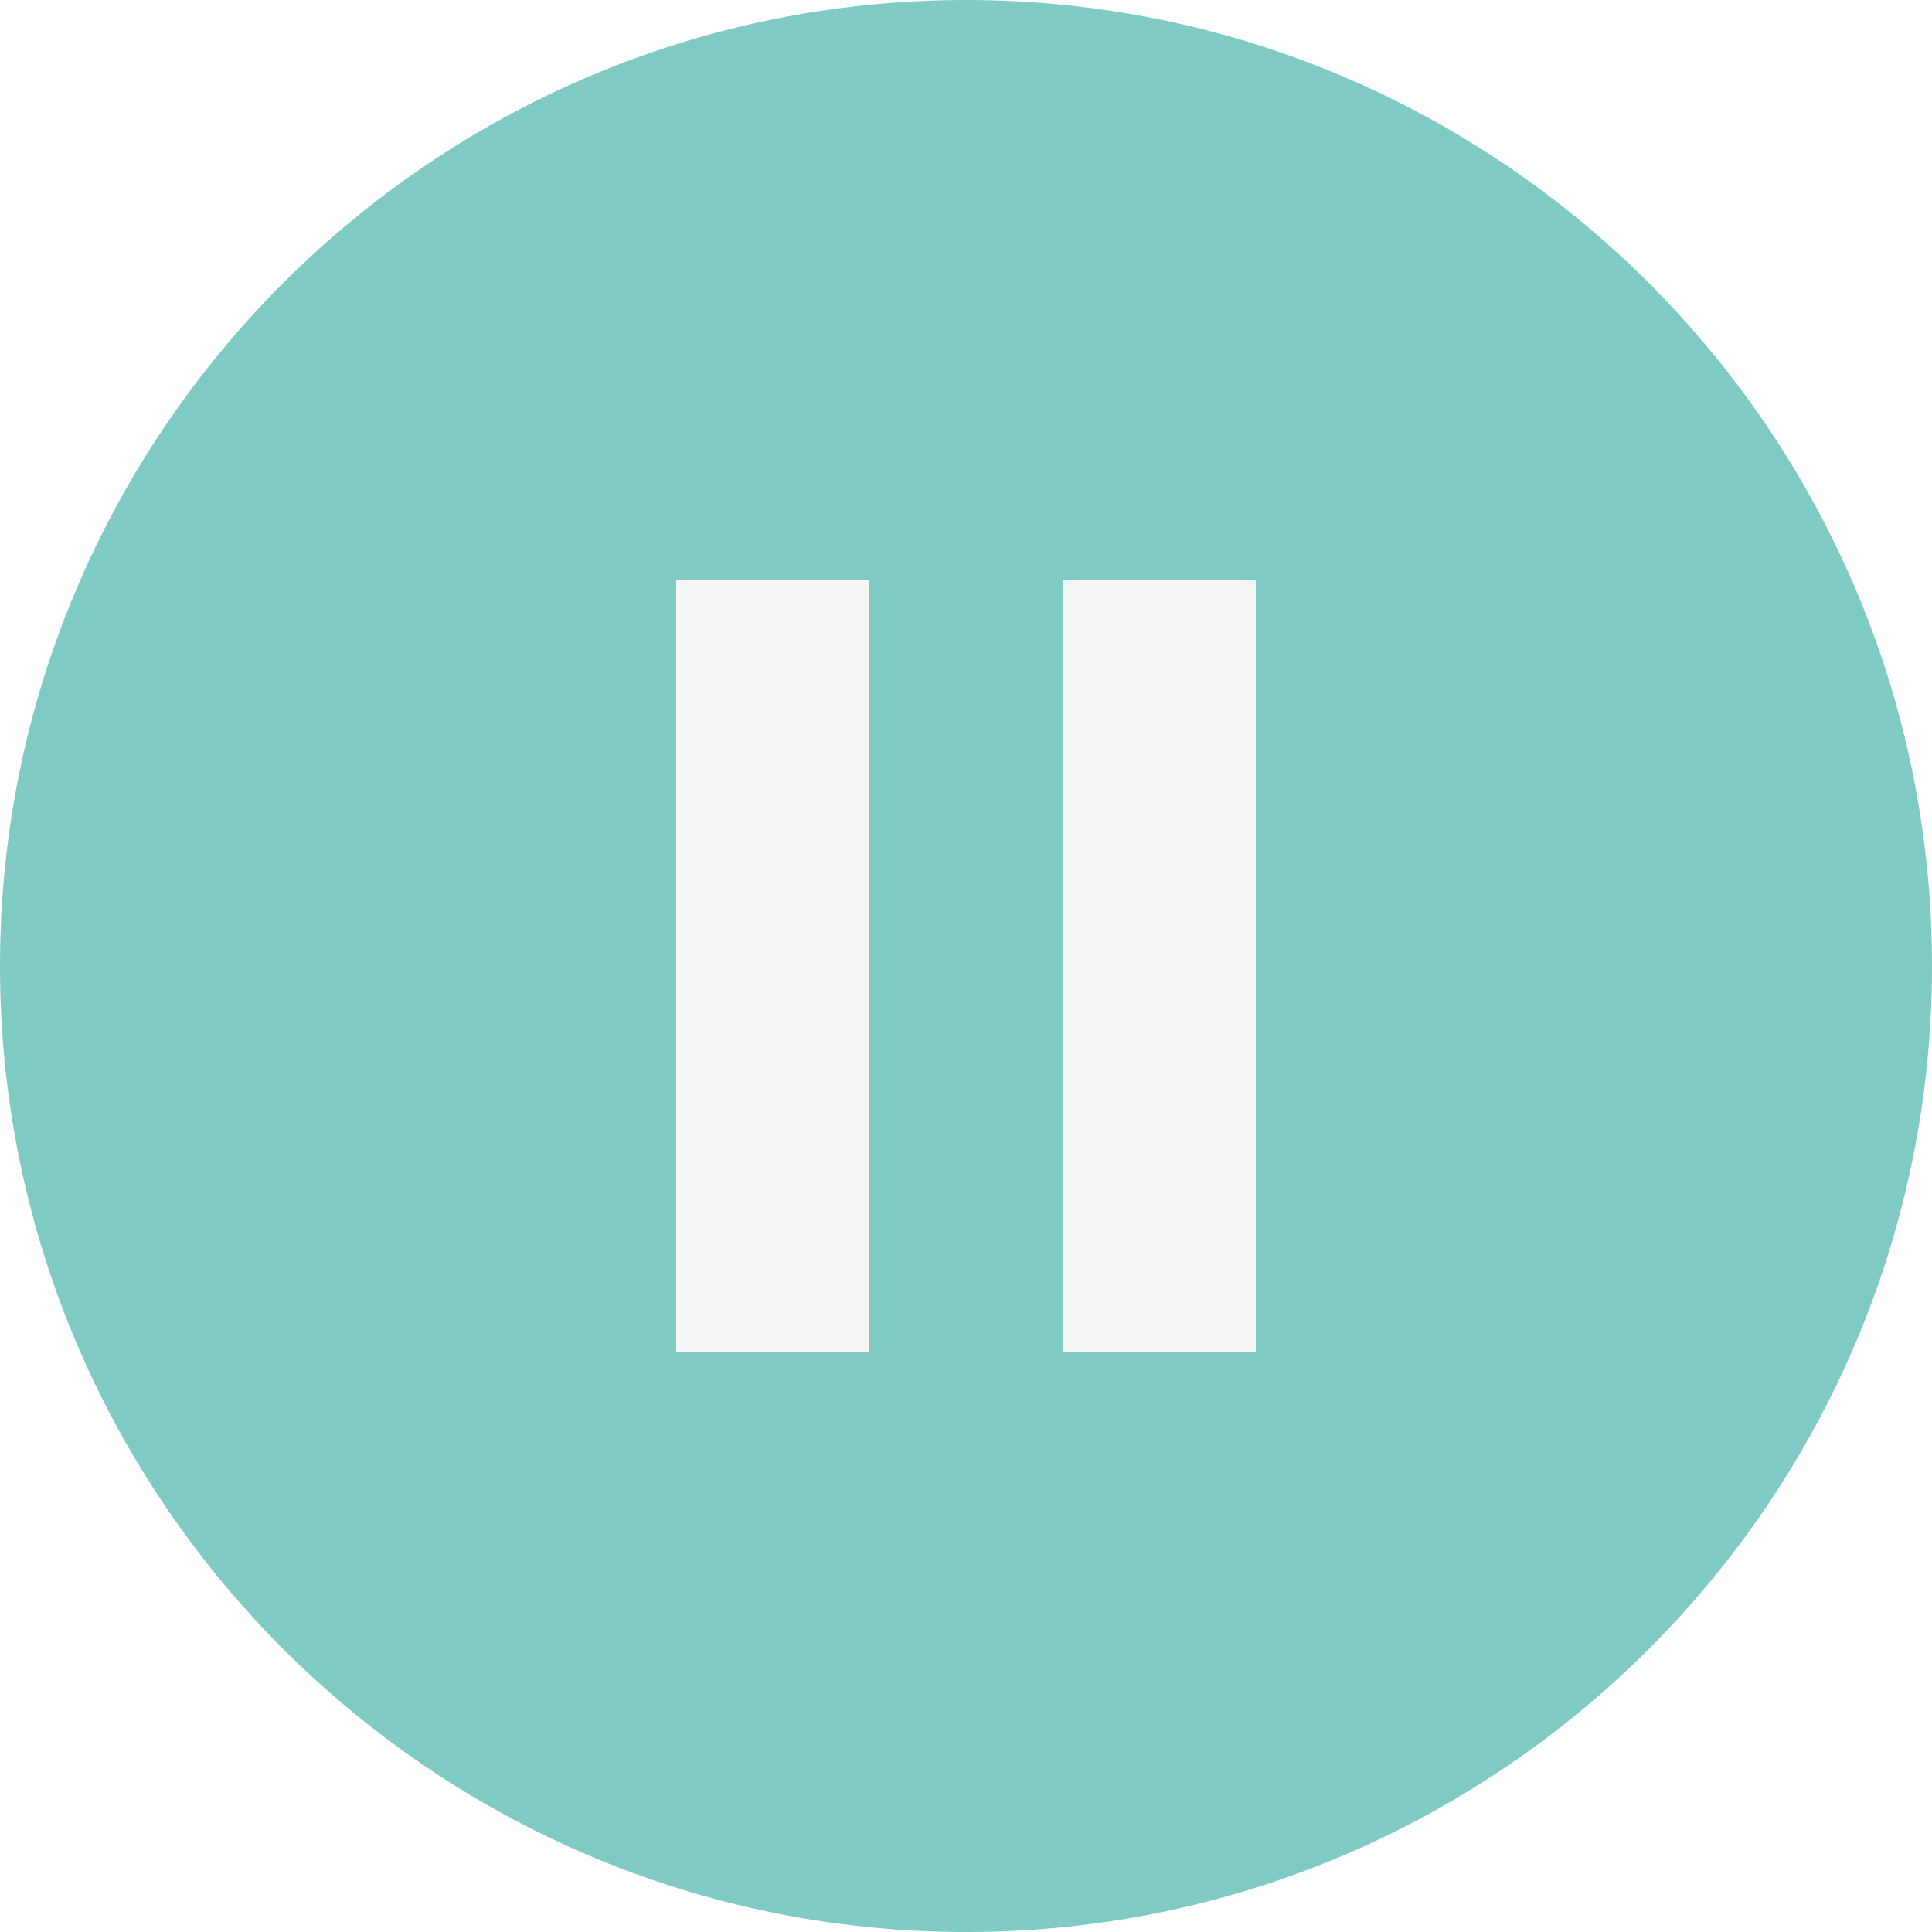
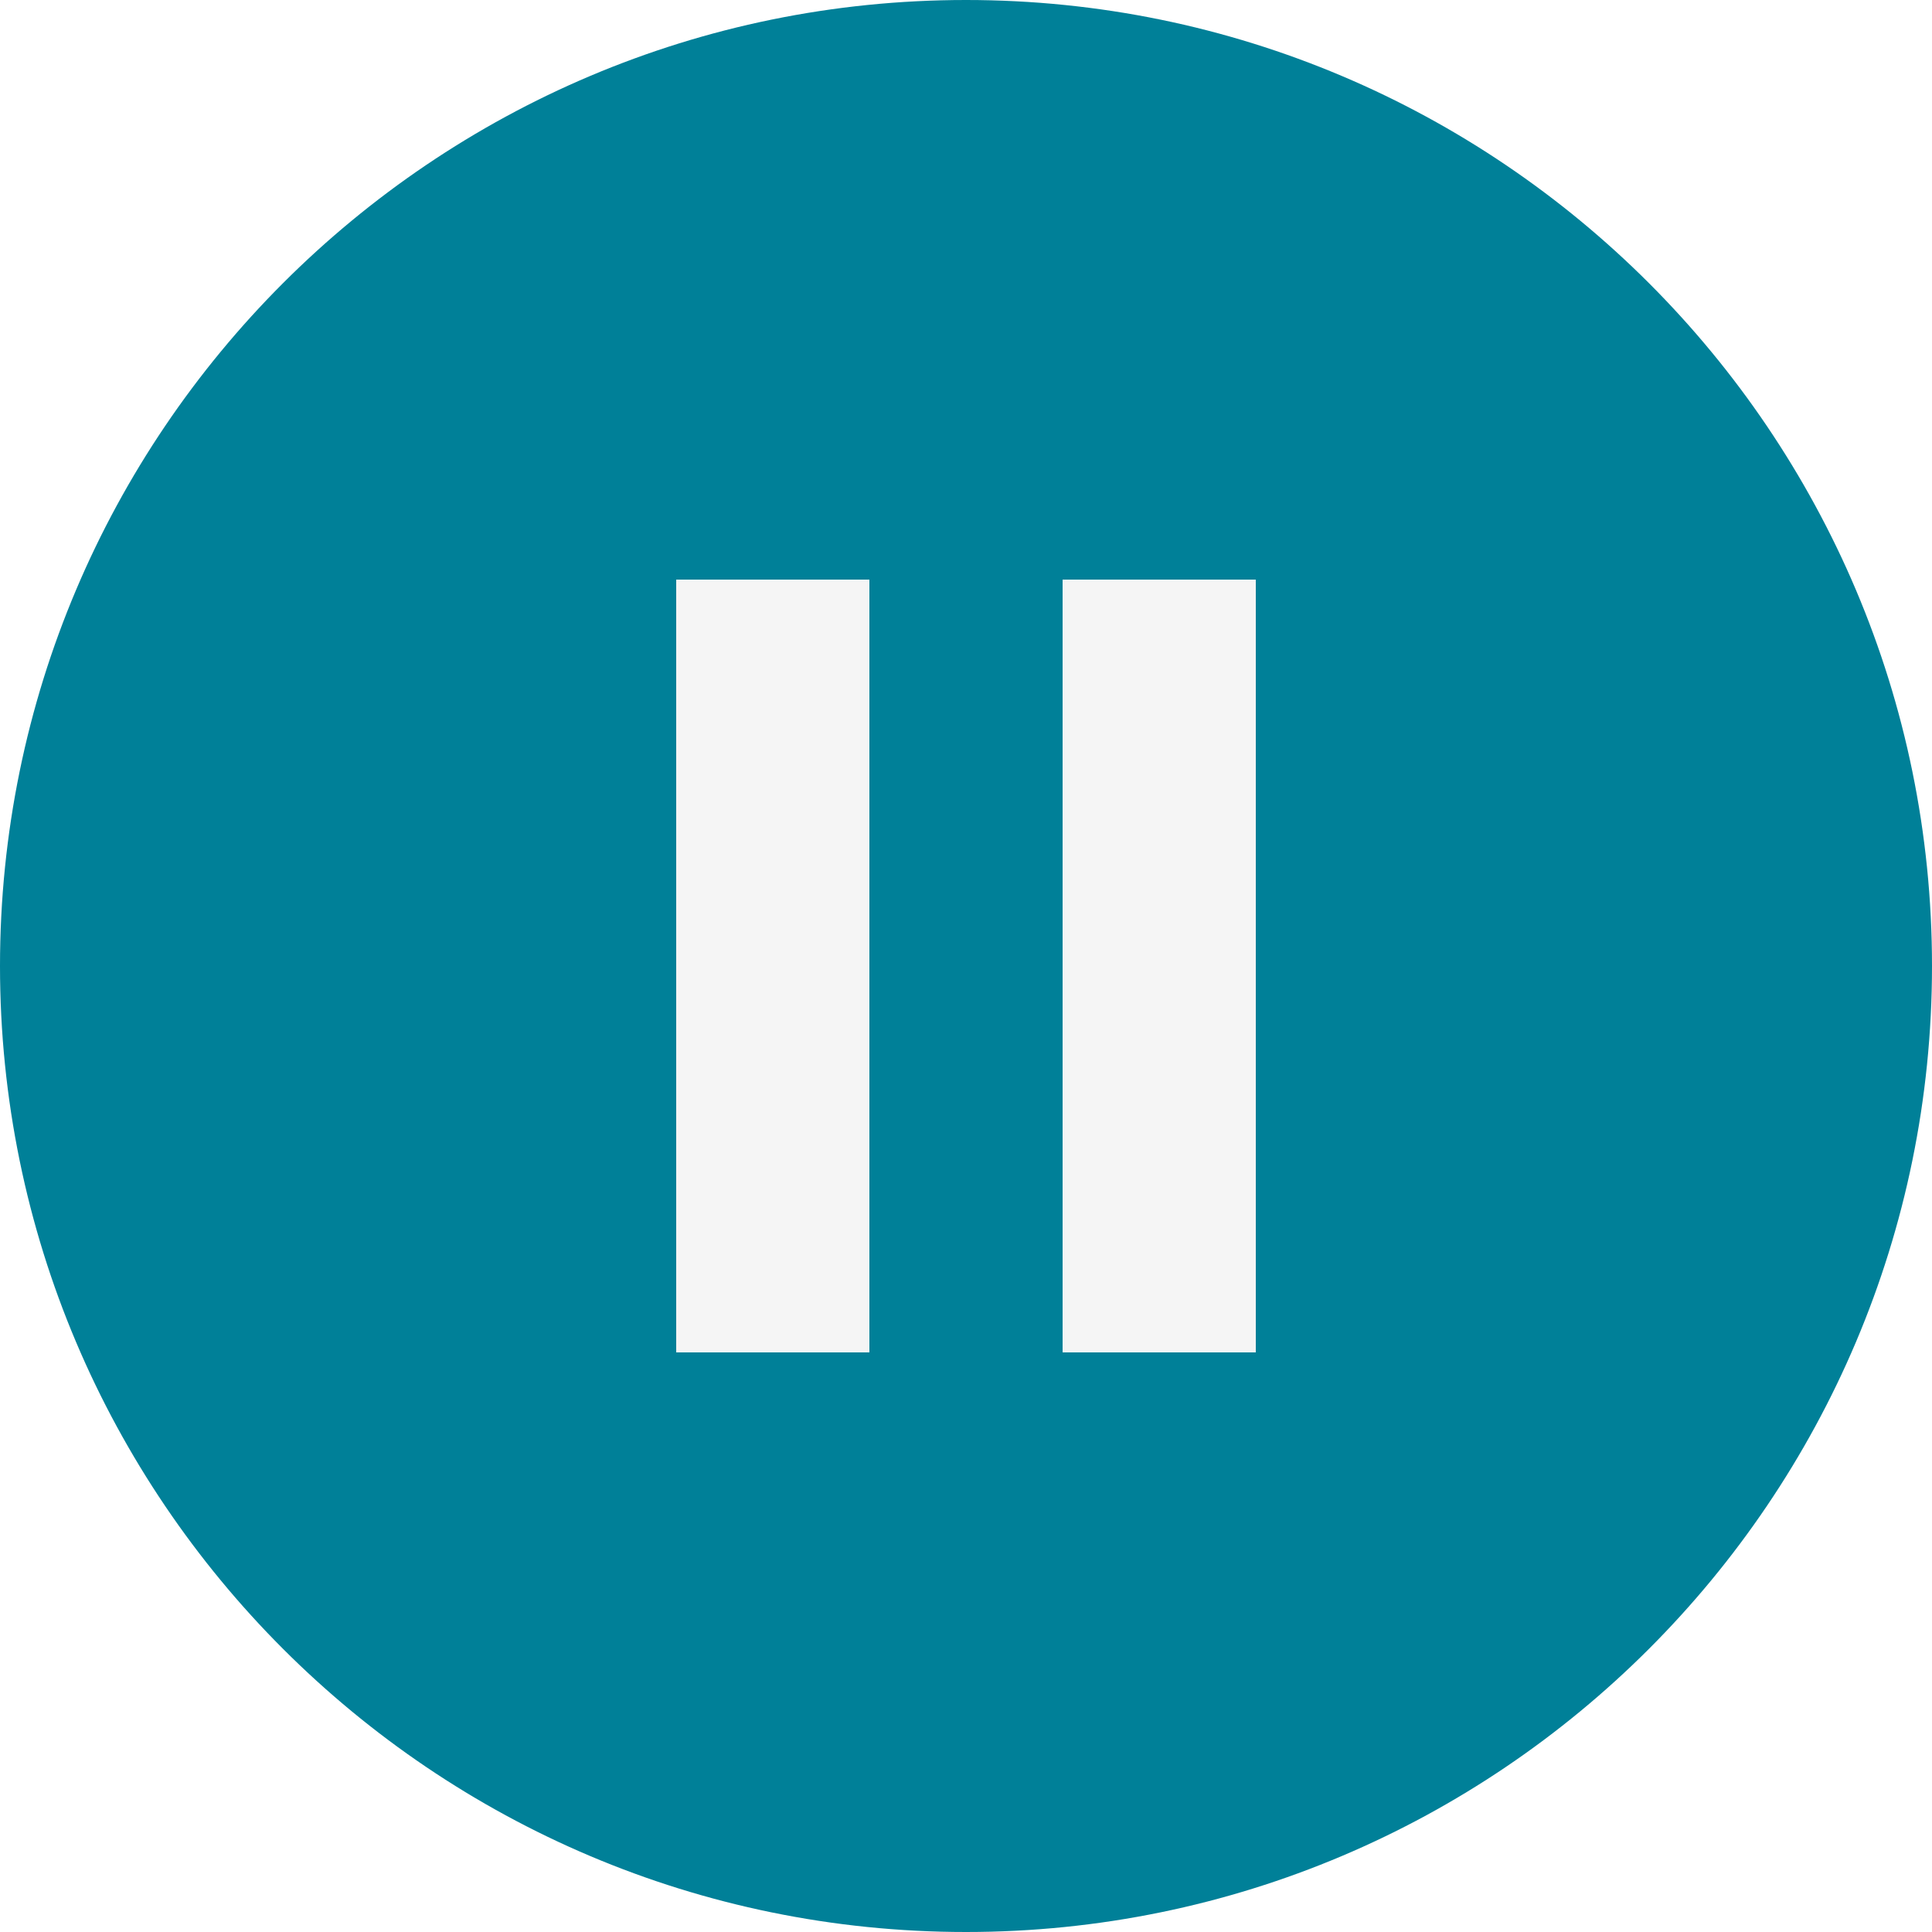
<svg xmlns="http://www.w3.org/2000/svg" version="1.1" id="Layer_1" x="0px" y="0px" width="34px" height="34px" viewBox="0 0 34 34" enable-background="new 0 0 34 34" xml:space="preserve">
-   <path fill="#7FCAC3" d="M34,17c0,9.382-7.618,17-17,17S0,26.382,0,17S7.618,0,17,0S34,7.618,34,17z" />
+   <path fill="#008098" d="M34,17c0,9.382-7.618,17-17,17S0,26.382,0,17S7.618,0,17,0S34,7.618,34,17z" />
  <rect x="11.9" y="10.2" fill="#F5F5F5" width="3.4" height="13.6" />
  <rect x="18.7" y="10.2" fill="#F5F5F5" width="3.4" height="13.6" />
</svg>
